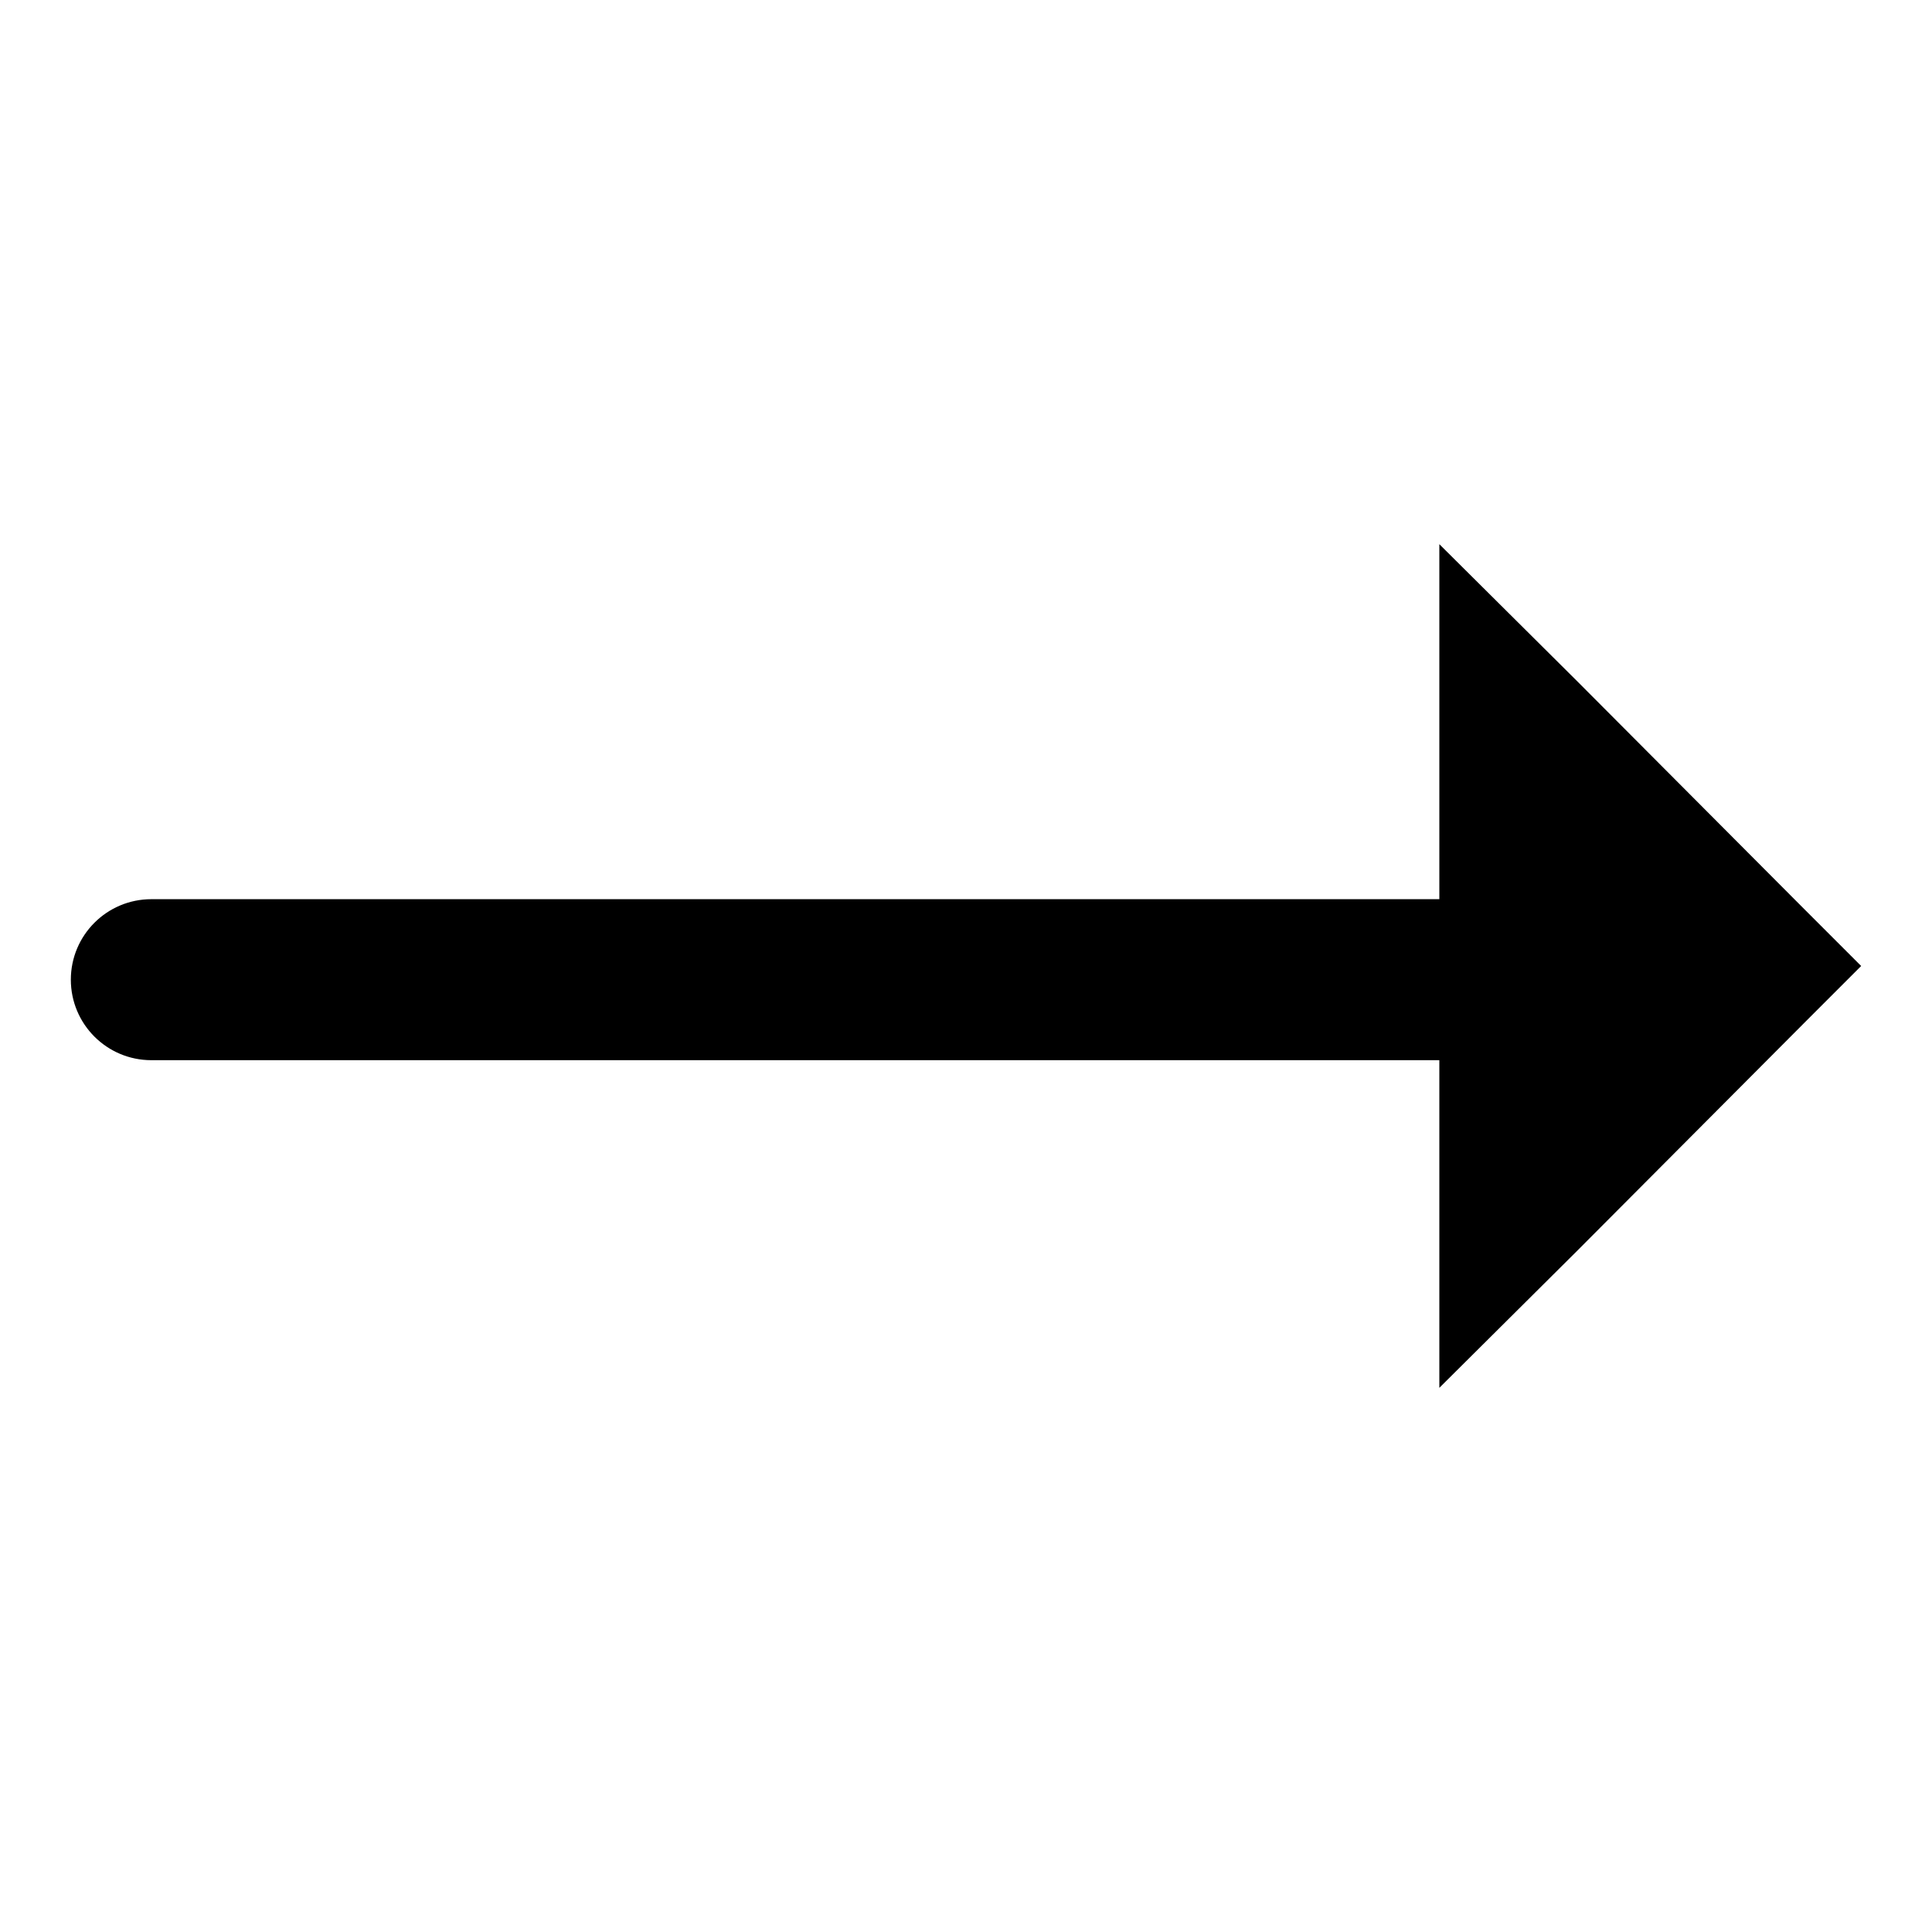
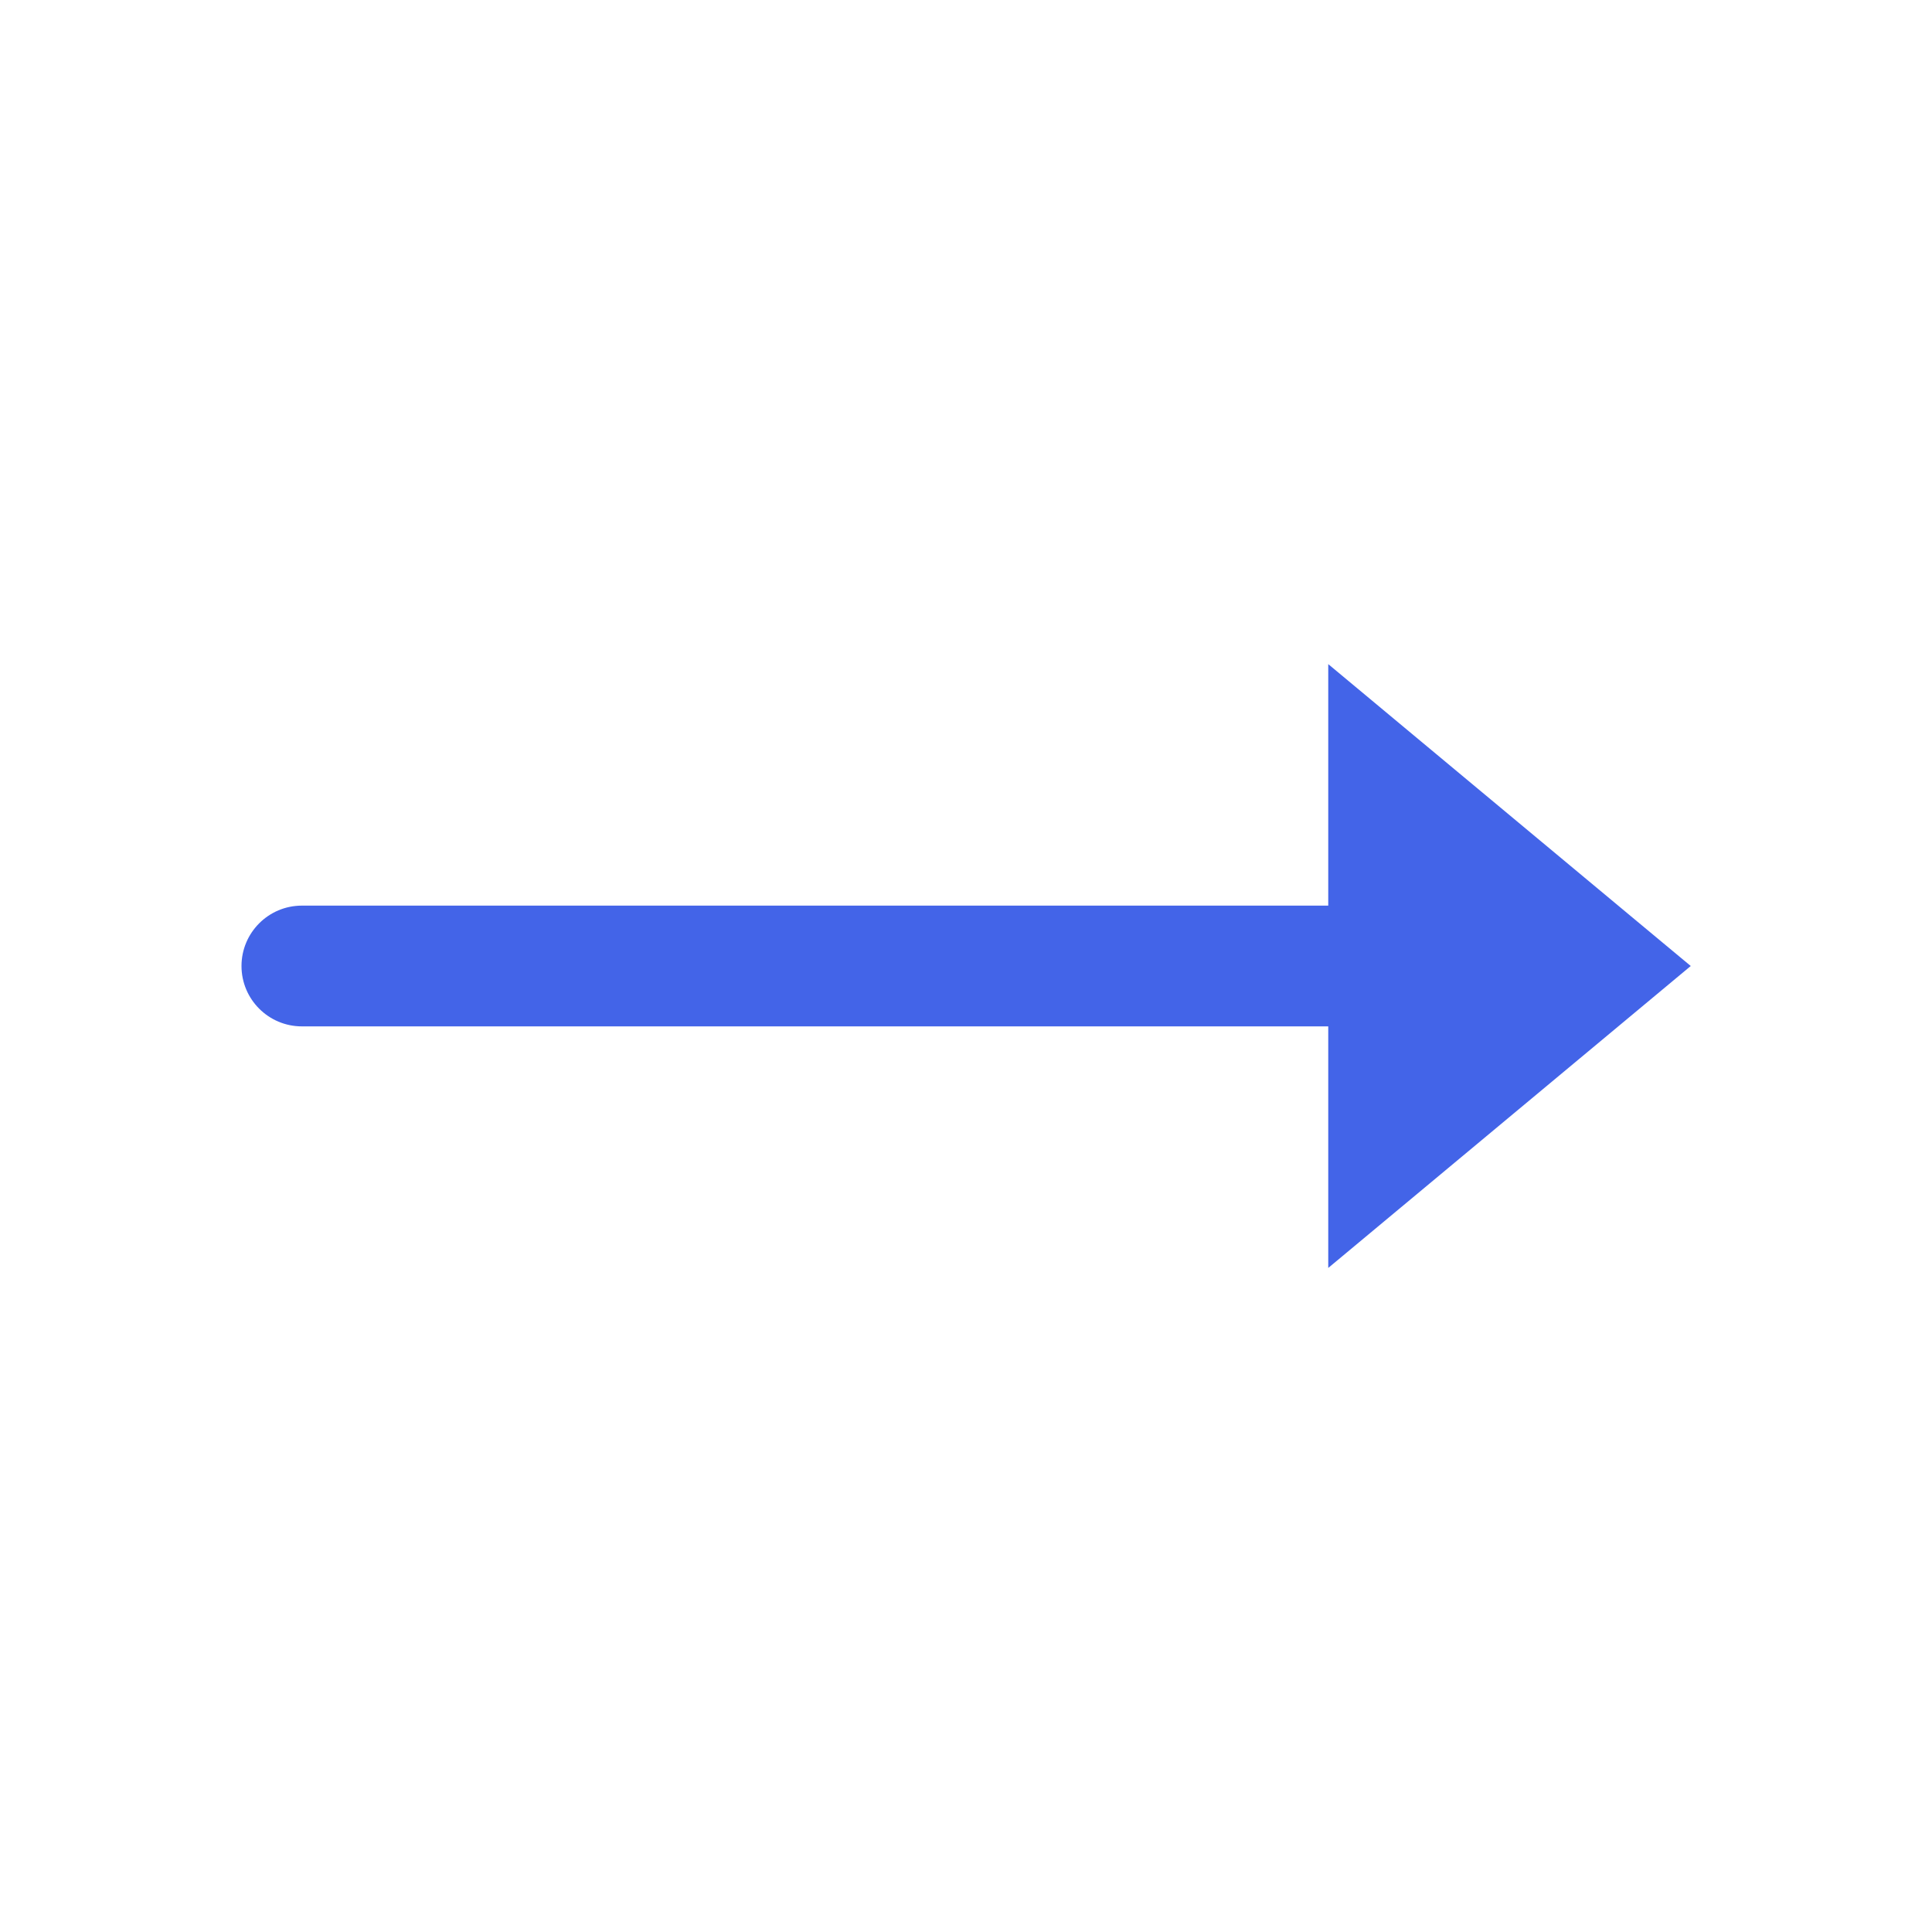
- <svg xmlns="http://www.w3.org/2000/svg" id="Camada_1" data-name="Camada 1" viewBox="0 0 24 24">
-   <defs>
-     <style>.cls-1{clip-path:url(#clip-path);}.cls-2{fill-rule:evenodd;}</style>
-     <clipPath id="clip-path">
-       <path d="M-154-78.79l-2.88,3.27-4.52-3.86a2.12,2.12,0,0,0-1.41-.52,2.07,2.07,0,0,0-1,.24l-.63.31a.75.75,0,0,1-1-.25.75.75,0,0,1-.12-.58.76.76,0,0,1,.34-.5l1.86-1.22a1.55,1.55,0,0,1,1.63-.06l1.15.64a2.37,2.37,0,0,0,2.4-.06l1.44-.9a.75.75,0,0,1,1,.17l1.73,2.18A.89.89,0,0,1-154-78.79Zm-2.61,5.46a.6.6,0,0,1-.43.2.59.59,0,0,1-.46-.16L-160.41-76a.43.43,0,0,0-.61,0,.43.43,0,0,0,0,.6l3.18,3a.69.69,0,0,1,0,1,.67.67,0,0,1-1,0l-.51-.47h0l-2.47-2.23a.44.44,0,0,0-.61,0,.44.44,0,0,0,0,.61l2.47,2.24a.75.75,0,0,1,.24.51.78.78,0,0,1-.19.54.75.75,0,0,1-1,.05l-1.32-1.17h0l-1.25-1.14a.44.44,0,0,0-.61,0,.43.43,0,0,0,0,.6l1.26,1.13a.63.63,0,0,1,.21.42.57.57,0,0,1-.16.45.61.61,0,0,1-.86,0l-1.12-.94a1.6,1.6,0,0,0-.42-1.67,1.58,1.58,0,0,0-1.12-.42h-.06a1.55,1.55,0,0,0-.49-1.14,1.7,1.7,0,0,0-.79-.4,1.54,1.54,0,0,0-.42-1.66,1.57,1.57,0,0,0-1.22-.42h0a1.47,1.47,0,0,0-.5-1.09,1.57,1.57,0,0,0-2.22.08l-.34.38L-174-78.52a.78.78,0,0,1-.27-.52.83.83,0,0,1,.19-.56l1.93-2.19a1.08,1.08,0,0,1,1.35-.22l.27.15a3.5,3.5,0,0,0,3.24.09l.41-.21a2.19,2.19,0,0,1,2,0l-.82.53a1.65,1.65,0,0,0-.71,1,1.69,1.69,0,0,0,.26,1.24,1.64,1.64,0,0,0,2.05.52l.63-.32a1.35,1.35,0,0,1,1.46.18l4.84,4.13.45.39a.6.6,0,0,1,.22.43A.52.52,0,0,1-156.6-73.33Zm-9.81,3.47a.72.72,0,0,1-1,0,.72.72,0,0,1,0-1l.81-.87a.72.72,0,0,1,.5-.22.66.66,0,0,1,.52.19.72.72,0,0,1,0,1Zm-3.32-.85a.73.73,0,0,1-.23-.5.72.72,0,0,1,.2-.52l.79-.84.65-.7a.71.71,0,0,1,1,0,.72.72,0,0,1,0,1l-.19.19-.63.68-.62.67A.73.73,0,0,1-169.73-70.71Zm-2.09-1.12a.73.73,0,0,1-.23-.49.71.71,0,0,1,.2-.52l2.32-2.49a.72.72,0,0,1,1,0,.72.72,0,0,1,0,1l-.47.51-.65.69-1.21,1.29A.72.72,0,0,1-171.82-71.83ZM-172.9-74a.75.75,0,0,1-.23-.5.7.7,0,0,1,.19-.52l1.7-1.82a.73.73,0,0,1,.52-.23.71.71,0,0,1,.49.2.73.73,0,0,1,.23.5.74.74,0,0,1-.2.52L-171.9-74a.67.67,0,0,1-.49.23.74.74,0,0,1-.51-.19Zm19.6-6.47L-155-82.65a1.6,1.6,0,0,0-2.11-.36l-1.44.9a1.54,1.54,0,0,1-1.54,0l-1.15-.64a2.43,2.43,0,0,0-2.51.09l-.27.17-.26-.16a3,3,0,0,0-2.92-.13l-.4.21a2.65,2.65,0,0,1-2.45-.07l-.27-.15a2,2,0,0,0-2.41.41l-1.92,2.18a1.6,1.6,0,0,0-.4,1.19,1.61,1.61,0,0,0,.57,1.11l1.71,1.44-.76.83a1.55,1.55,0,0,0-.43,1.12,1.59,1.59,0,0,0,.5,1.1,1.83,1.83,0,0,0,.74.39,1.49,1.49,0,0,0-.14.7,1.51,1.51,0,0,0,.5,1.09h0a1.56,1.56,0,0,0,1.07.42,1.54,1.54,0,0,0,.56-.1,1.68,1.68,0,0,0,.45.8h0a1.6,1.6,0,0,0,1.08.42,1.63,1.63,0,0,0,.8-.22,1.42,1.42,0,0,0,.42.69h0a1.56,1.56,0,0,0,1.07.42,1.52,1.52,0,0,0,1.15-.5l.67-.71,1.06.88a1.5,1.5,0,0,0,.94.35,1.48,1.48,0,0,0,1.1-.49,1.3,1.3,0,0,0,.31-.56l.32.29a1.61,1.61,0,0,0,2.24-.11,1.65,1.65,0,0,0,.4-.83,1.54,1.54,0,0,0,1.6-.43,1.56,1.56,0,0,0,.34-1.41,1.4,1.4,0,0,0,.83-.47,1.47,1.47,0,0,0,.38-1.08,1.48,1.48,0,0,0-.51-1l-.12-.1,2.87-3.26A1.77,1.77,0,0,0-153.3-80.48Z" />
-     </clipPath>
-   </defs>
-   <path d="M-154-78.79l-2.88,3.27-4.52-3.86a2.12,2.12,0,0,0-1.41-.52,2.07,2.07,0,0,0-1,.24l-.63.31a.75.75,0,0,1-1-.25.75.75,0,0,1-.12-.58.76.76,0,0,1,.34-.5l1.86-1.22a1.55,1.55,0,0,1,1.63-.06l1.15.64a2.37,2.37,0,0,0,2.4-.06l1.44-.9a.75.75,0,0,1,1,.17l1.73,2.18A.89.89,0,0,1-154-78.79Zm-2.61,5.46a.6.6,0,0,1-.43.2.59.59,0,0,1-.46-.16L-160.41-76a.43.43,0,0,0-.61,0,.43.43,0,0,0,0,.6l3.18,3a.69.69,0,0,1,0,1,.67.67,0,0,1-1,0l-.51-.47h0l-2.47-2.23a.44.44,0,0,0-.61,0,.44.44,0,0,0,0,.61l2.47,2.24a.75.75,0,0,1,.24.51.78.78,0,0,1-.19.54.75.75,0,0,1-1,.05l-1.32-1.17h0l-1.25-1.14a.44.44,0,0,0-.61,0,.43.43,0,0,0,0,.6l1.26,1.13a.63.63,0,0,1,.21.42.57.57,0,0,1-.16.45.61.61,0,0,1-.86,0l-1.12-.94a1.6,1.6,0,0,0-.42-1.67,1.58,1.58,0,0,0-1.12-.42h-.06a1.55,1.55,0,0,0-.49-1.14,1.7,1.7,0,0,0-.79-.4,1.54,1.54,0,0,0-.42-1.66,1.57,1.57,0,0,0-1.22-.42h0a1.47,1.47,0,0,0-.5-1.09,1.57,1.57,0,0,0-2.22.08l-.34.38L-174-78.52a.78.78,0,0,1-.27-.52.83.83,0,0,1,.19-.56l1.93-2.19a1.08,1.08,0,0,1,1.35-.22l.27.15a3.5,3.5,0,0,0,3.24.09l.41-.21a2.19,2.19,0,0,1,2,0l-.82.53a1.65,1.65,0,0,0-.71,1,1.69,1.69,0,0,0,.26,1.24,1.64,1.64,0,0,0,2.05.52l.63-.32a1.35,1.35,0,0,1,1.46.18l4.84,4.13.45.39a.6.6,0,0,1,.22.43A.52.52,0,0,1-156.6-73.33Zm-9.81,3.47a.72.72,0,0,1-1,0,.72.72,0,0,1,0-1l.81-.87a.72.72,0,0,1,.5-.22.66.66,0,0,1,.52.19.72.72,0,0,1,0,1Zm-3.32-.85a.73.73,0,0,1-.23-.5.72.72,0,0,1,.2-.52l.79-.84.65-.7a.71.71,0,0,1,1,0,.72.72,0,0,1,0,1l-.19.19-.63.68-.62.67A.73.73,0,0,1-169.73-70.71Zm-2.09-1.12a.73.73,0,0,1-.23-.49.71.71,0,0,1,.2-.52l2.32-2.49a.72.72,0,0,1,1,0,.72.72,0,0,1,0,1l-.47.51-.65.69-1.21,1.29A.72.72,0,0,1-171.82-71.83ZM-172.9-74a.75.75,0,0,1-.23-.5.7.7,0,0,1,.19-.52l1.7-1.82a.73.73,0,0,1,.52-.23.71.71,0,0,1,.49.2.73.73,0,0,1,.23.5.74.74,0,0,1-.2.52L-171.9-74a.67.67,0,0,1-.49.23.74.74,0,0,1-.51-.19Zm19.6-6.47L-155-82.65a1.6,1.6,0,0,0-2.11-.36l-1.44.9a1.54,1.54,0,0,1-1.54,0l-1.15-.64a2.43,2.43,0,0,0-2.51.09l-.27.17-.26-.16a3,3,0,0,0-2.92-.13l-.4.21a2.65,2.65,0,0,1-2.45-.07l-.27-.15a2,2,0,0,0-2.41.41l-1.92,2.18a1.6,1.6,0,0,0-.4,1.19,1.61,1.61,0,0,0,.57,1.11l1.71,1.44-.76.83a1.55,1.55,0,0,0-.43,1.12,1.59,1.59,0,0,0,.5,1.1,1.83,1.83,0,0,0,.74.39,1.49,1.49,0,0,0-.14.7,1.51,1.51,0,0,0,.5,1.09h0a1.56,1.56,0,0,0,1.07.42,1.54,1.54,0,0,0,.56-.1,1.68,1.68,0,0,0,.45.8h0a1.6,1.6,0,0,0,1.08.42,1.63,1.63,0,0,0,.8-.22,1.42,1.42,0,0,0,.42.69h0a1.56,1.56,0,0,0,1.07.42,1.52,1.52,0,0,0,1.15-.5l.67-.71,1.06.88a1.5,1.5,0,0,0,.94.35,1.48,1.48,0,0,0,1.1-.49,1.3,1.3,0,0,0,.31-.56l.32.29a1.61,1.61,0,0,0,2.24-.11,1.65,1.65,0,0,0,.4-.83,1.54,1.54,0,0,0,1.6-.43,1.56,1.56,0,0,0,.34-1.41,1.4,1.4,0,0,0,.83-.47,1.47,1.47,0,0,0,.38-1.08,1.48,1.48,0,0,0-.51-1l-.12-.1,2.87-3.26A1.77,1.77,0,0,0-153.3-80.48Z" />
-   <g class="cls-1">
-     <rect x="-252.32" y="-312.07" width="270.68" height="586.11" />
-   </g>
-   <path class="cls-2" d="M19.59,8.46l-1.71-1.7v4.41h-16a1,1,0,1,0,0,2h16v4.07l1.71-1.7,2.82-2.83.71-.71-.71-.71Z" />
+ <svg xmlns="http://www.w3.org/2000/svg" width="32" height="32" viewBox="0 0 32 32" fill="none">
+   <path fill-rule="evenodd" clip-rule="evenodd" d="M22 11L23.64 12.366L27.081 15.232L28.004 16L27.081 16.769L23.64 19.635L22 21.001V18.867V17H5C4.448 17 4 16.552 4 16C4 15.448 4.448 15 5 15H22V13.134V11Z" fill="#4364E8" />
</svg>
